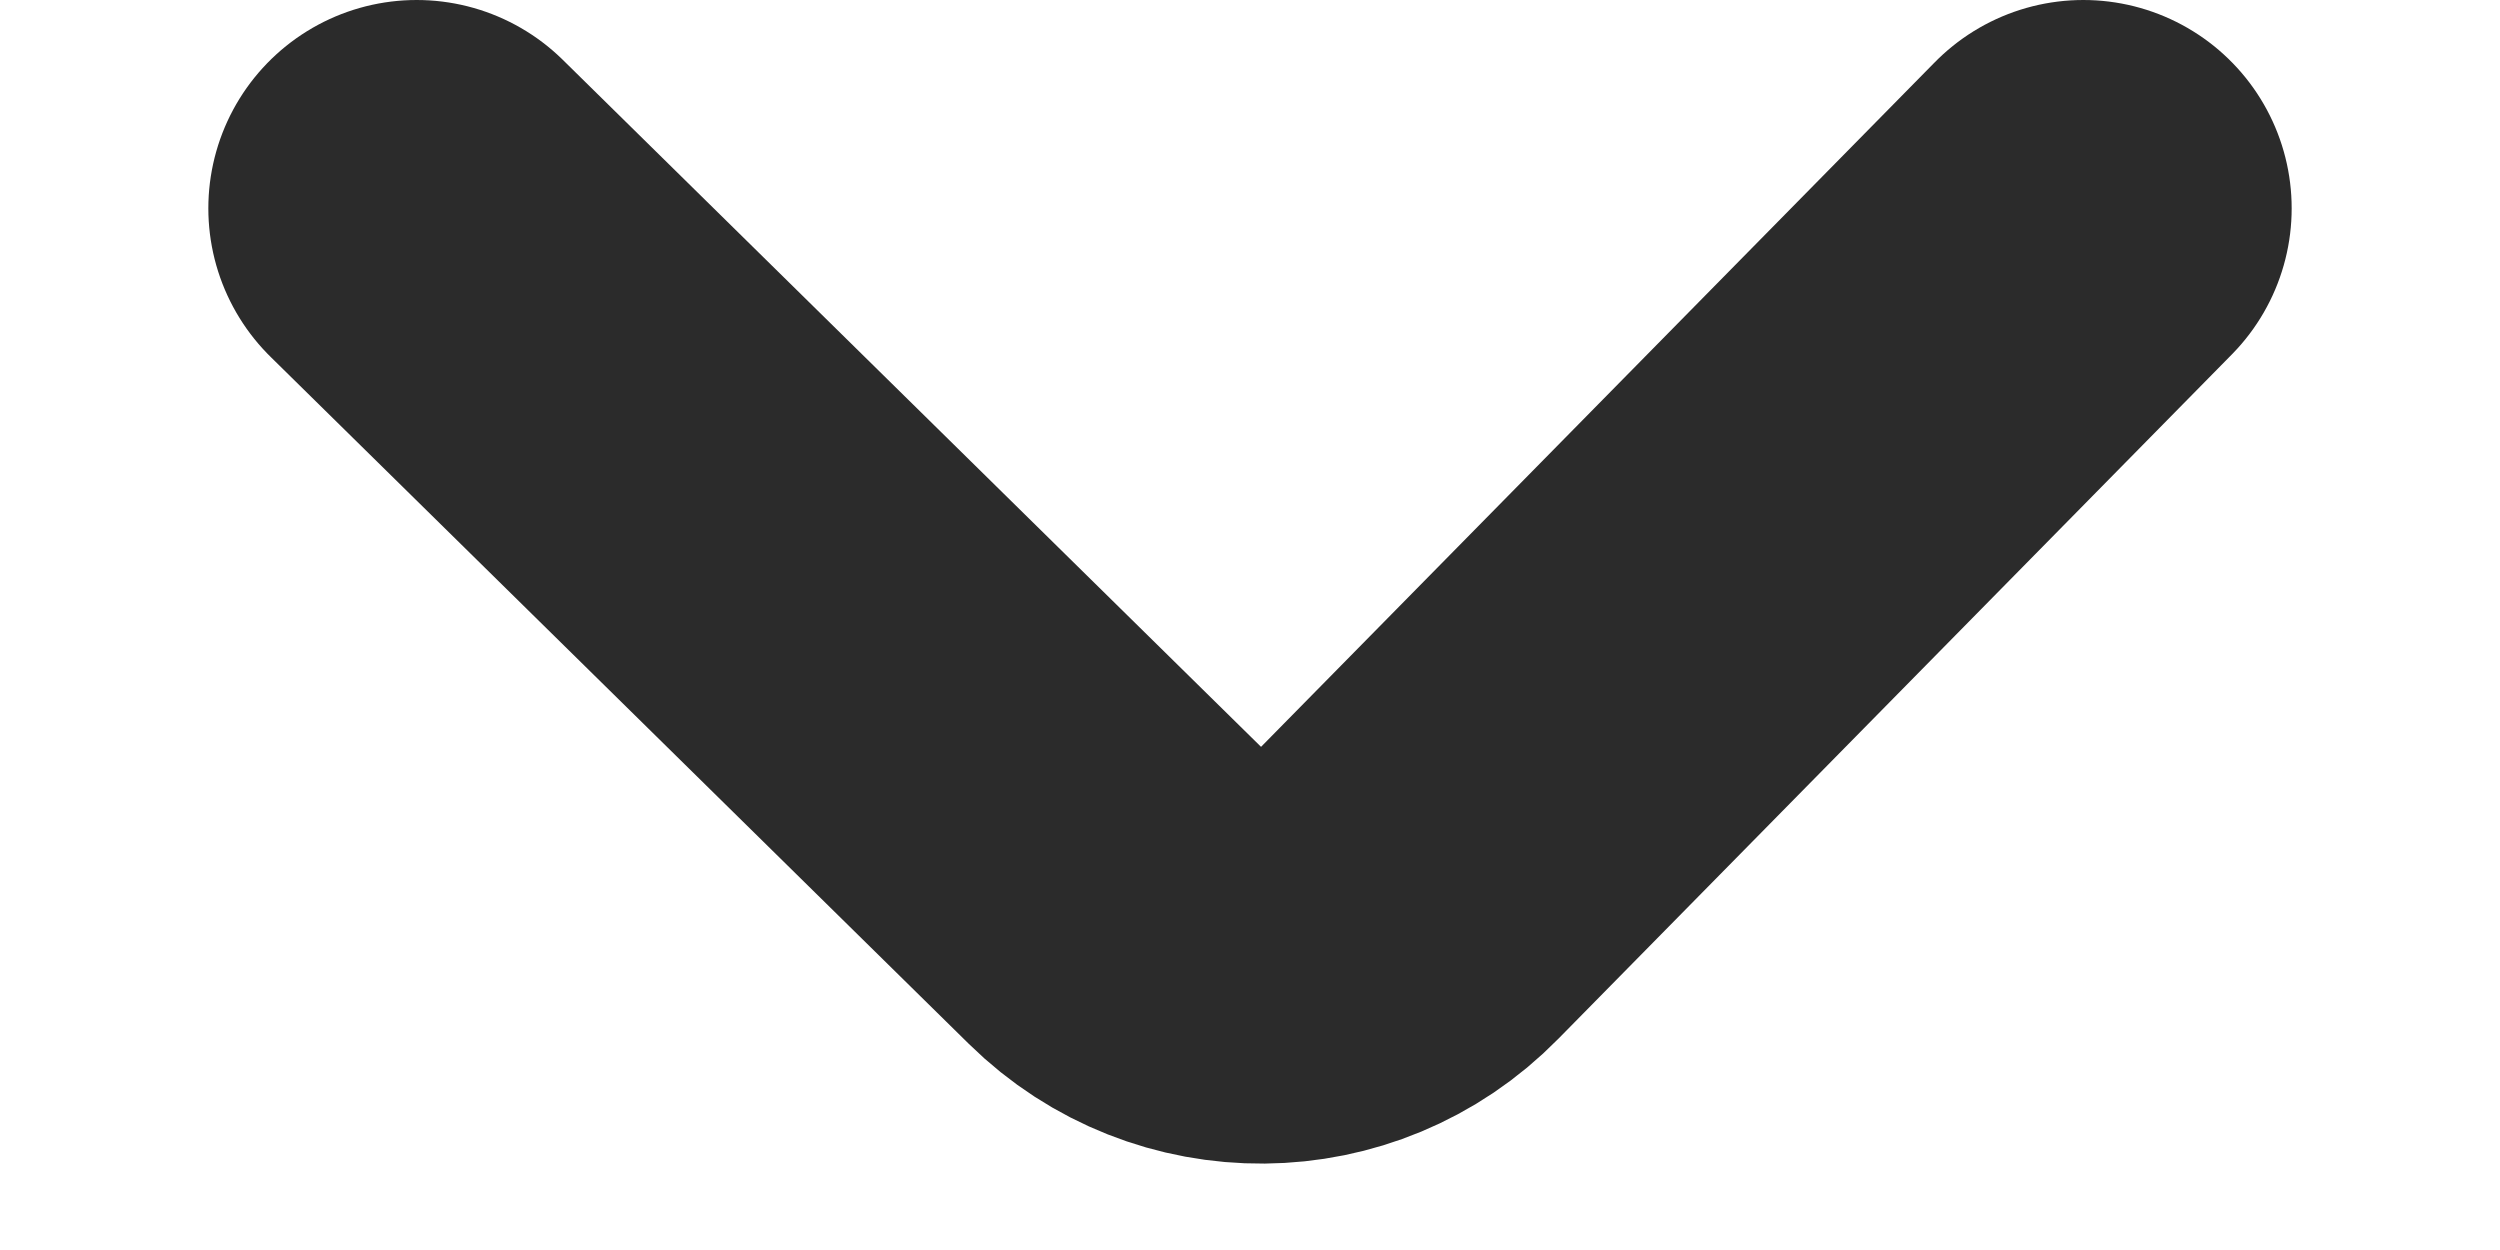
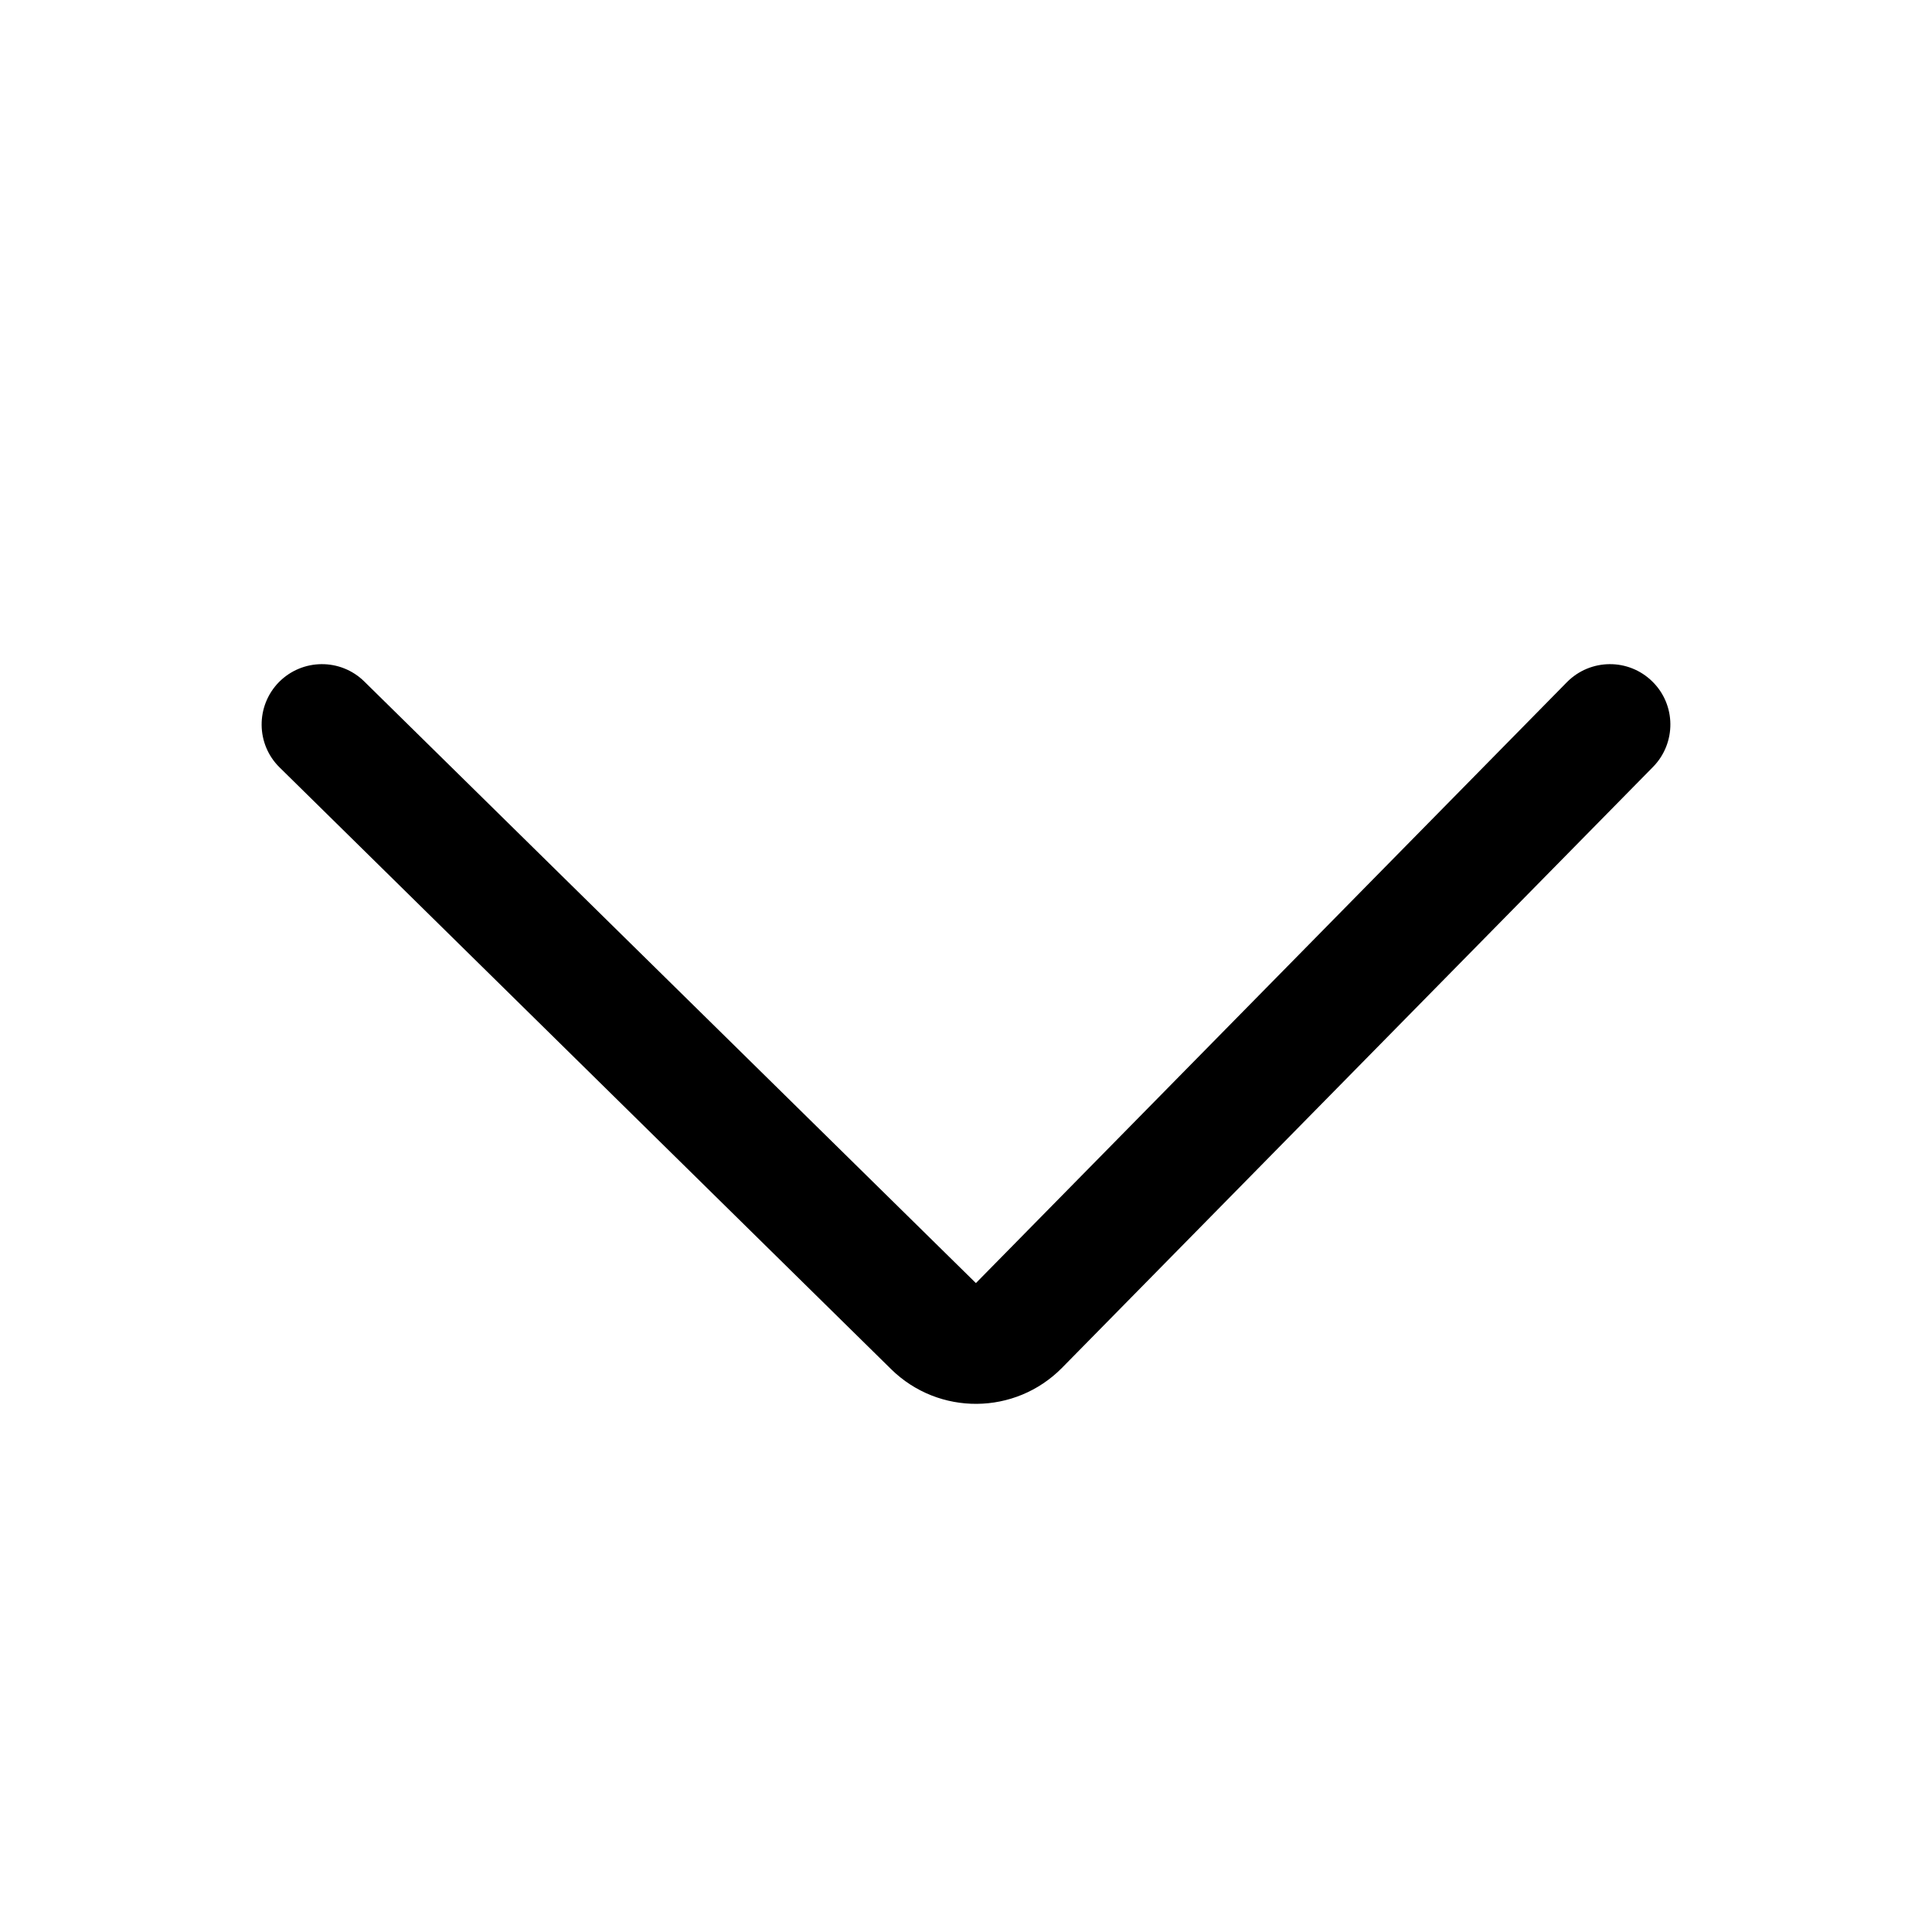
- <svg xmlns="http://www.w3.org/2000/svg" width="6" height="3" viewBox="0 0 6 3" fill="none">
-   <path d="M1 0.5L2.676 2.149C2.873 2.343 3.19 2.34 3.383 2.143L5 0.5" stroke="#2B2B2B" stroke-linecap="round" />
+ <svg xmlns="http://www.w3.org/2000/svg" viewBox="0 0 16 16">
+   <path fill-rule="evenodd" clip-rule="evenodd" d="M2.31 5.649C2.504 5.453 2.82 5.45 3.017 5.644L8.082 10.626L12.977 5.649C13.171 5.453 13.487 5.45 13.684 5.644C13.881 5.837 13.883 6.154 13.69 6.351L8.795 11.328C8.407 11.721 7.774 11.726 7.38 11.339L2.316 6.356C2.119 6.163 2.117 5.846 2.31 5.649Z" />
</svg>
